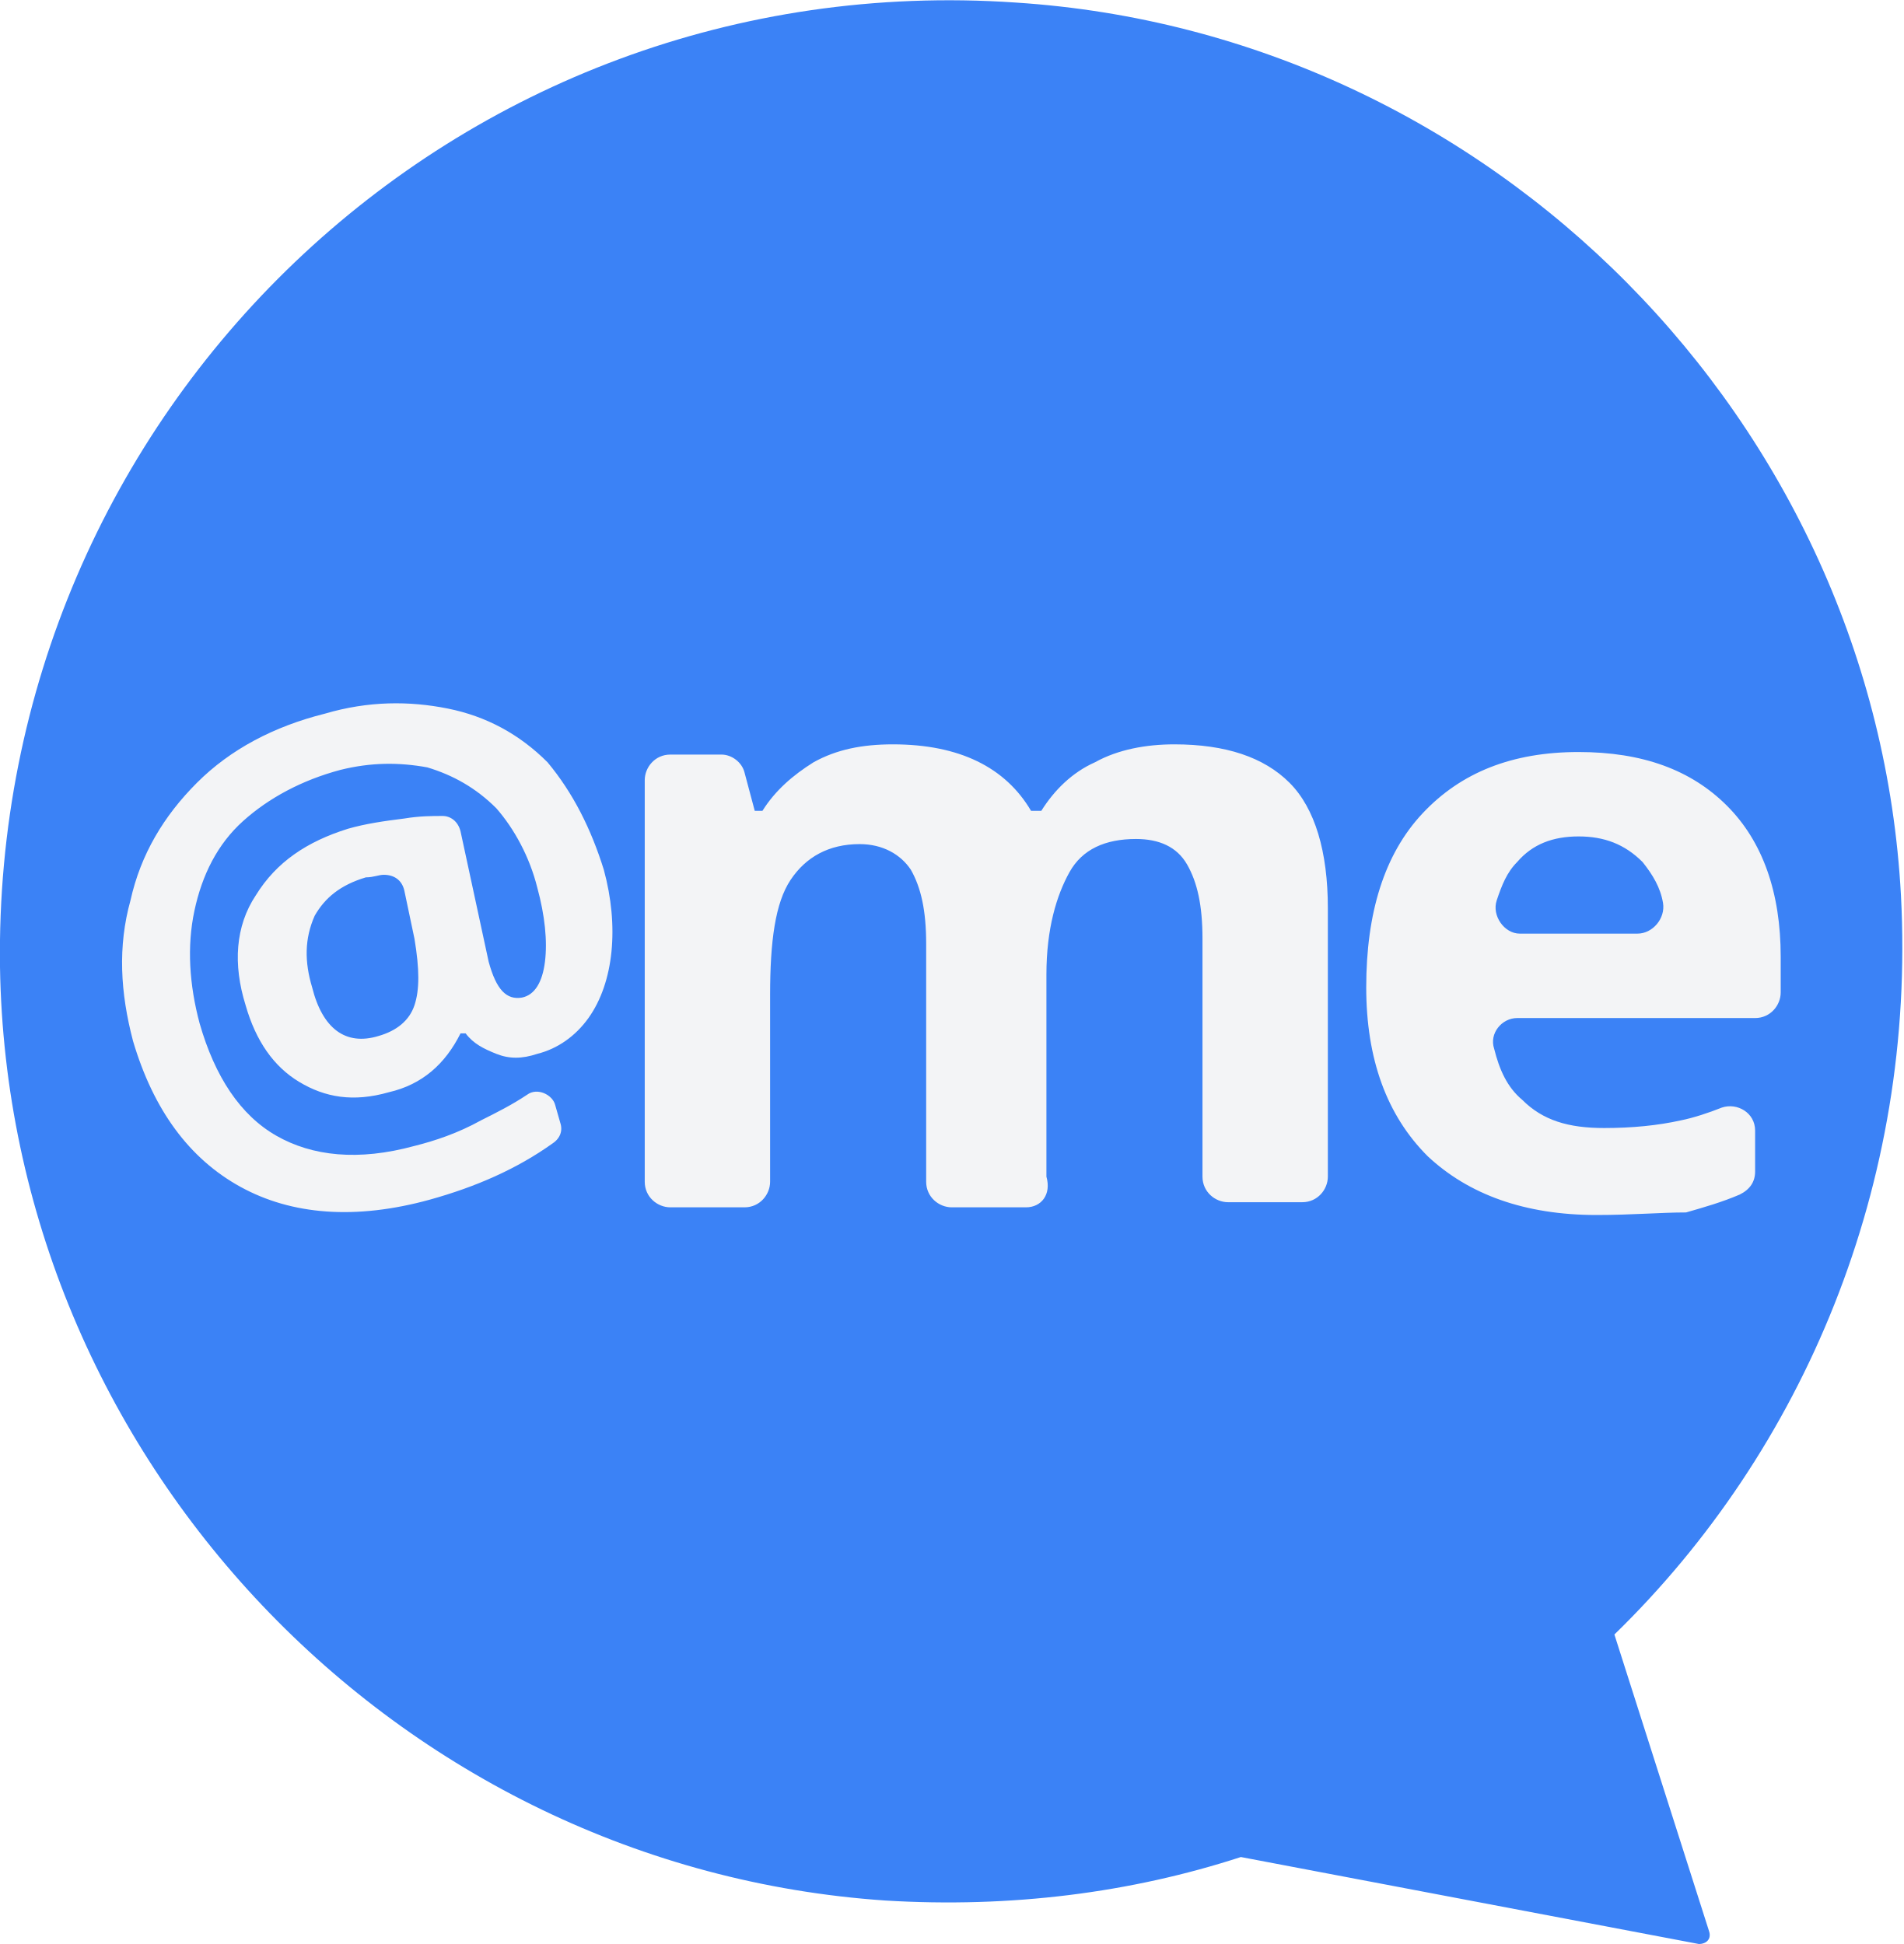
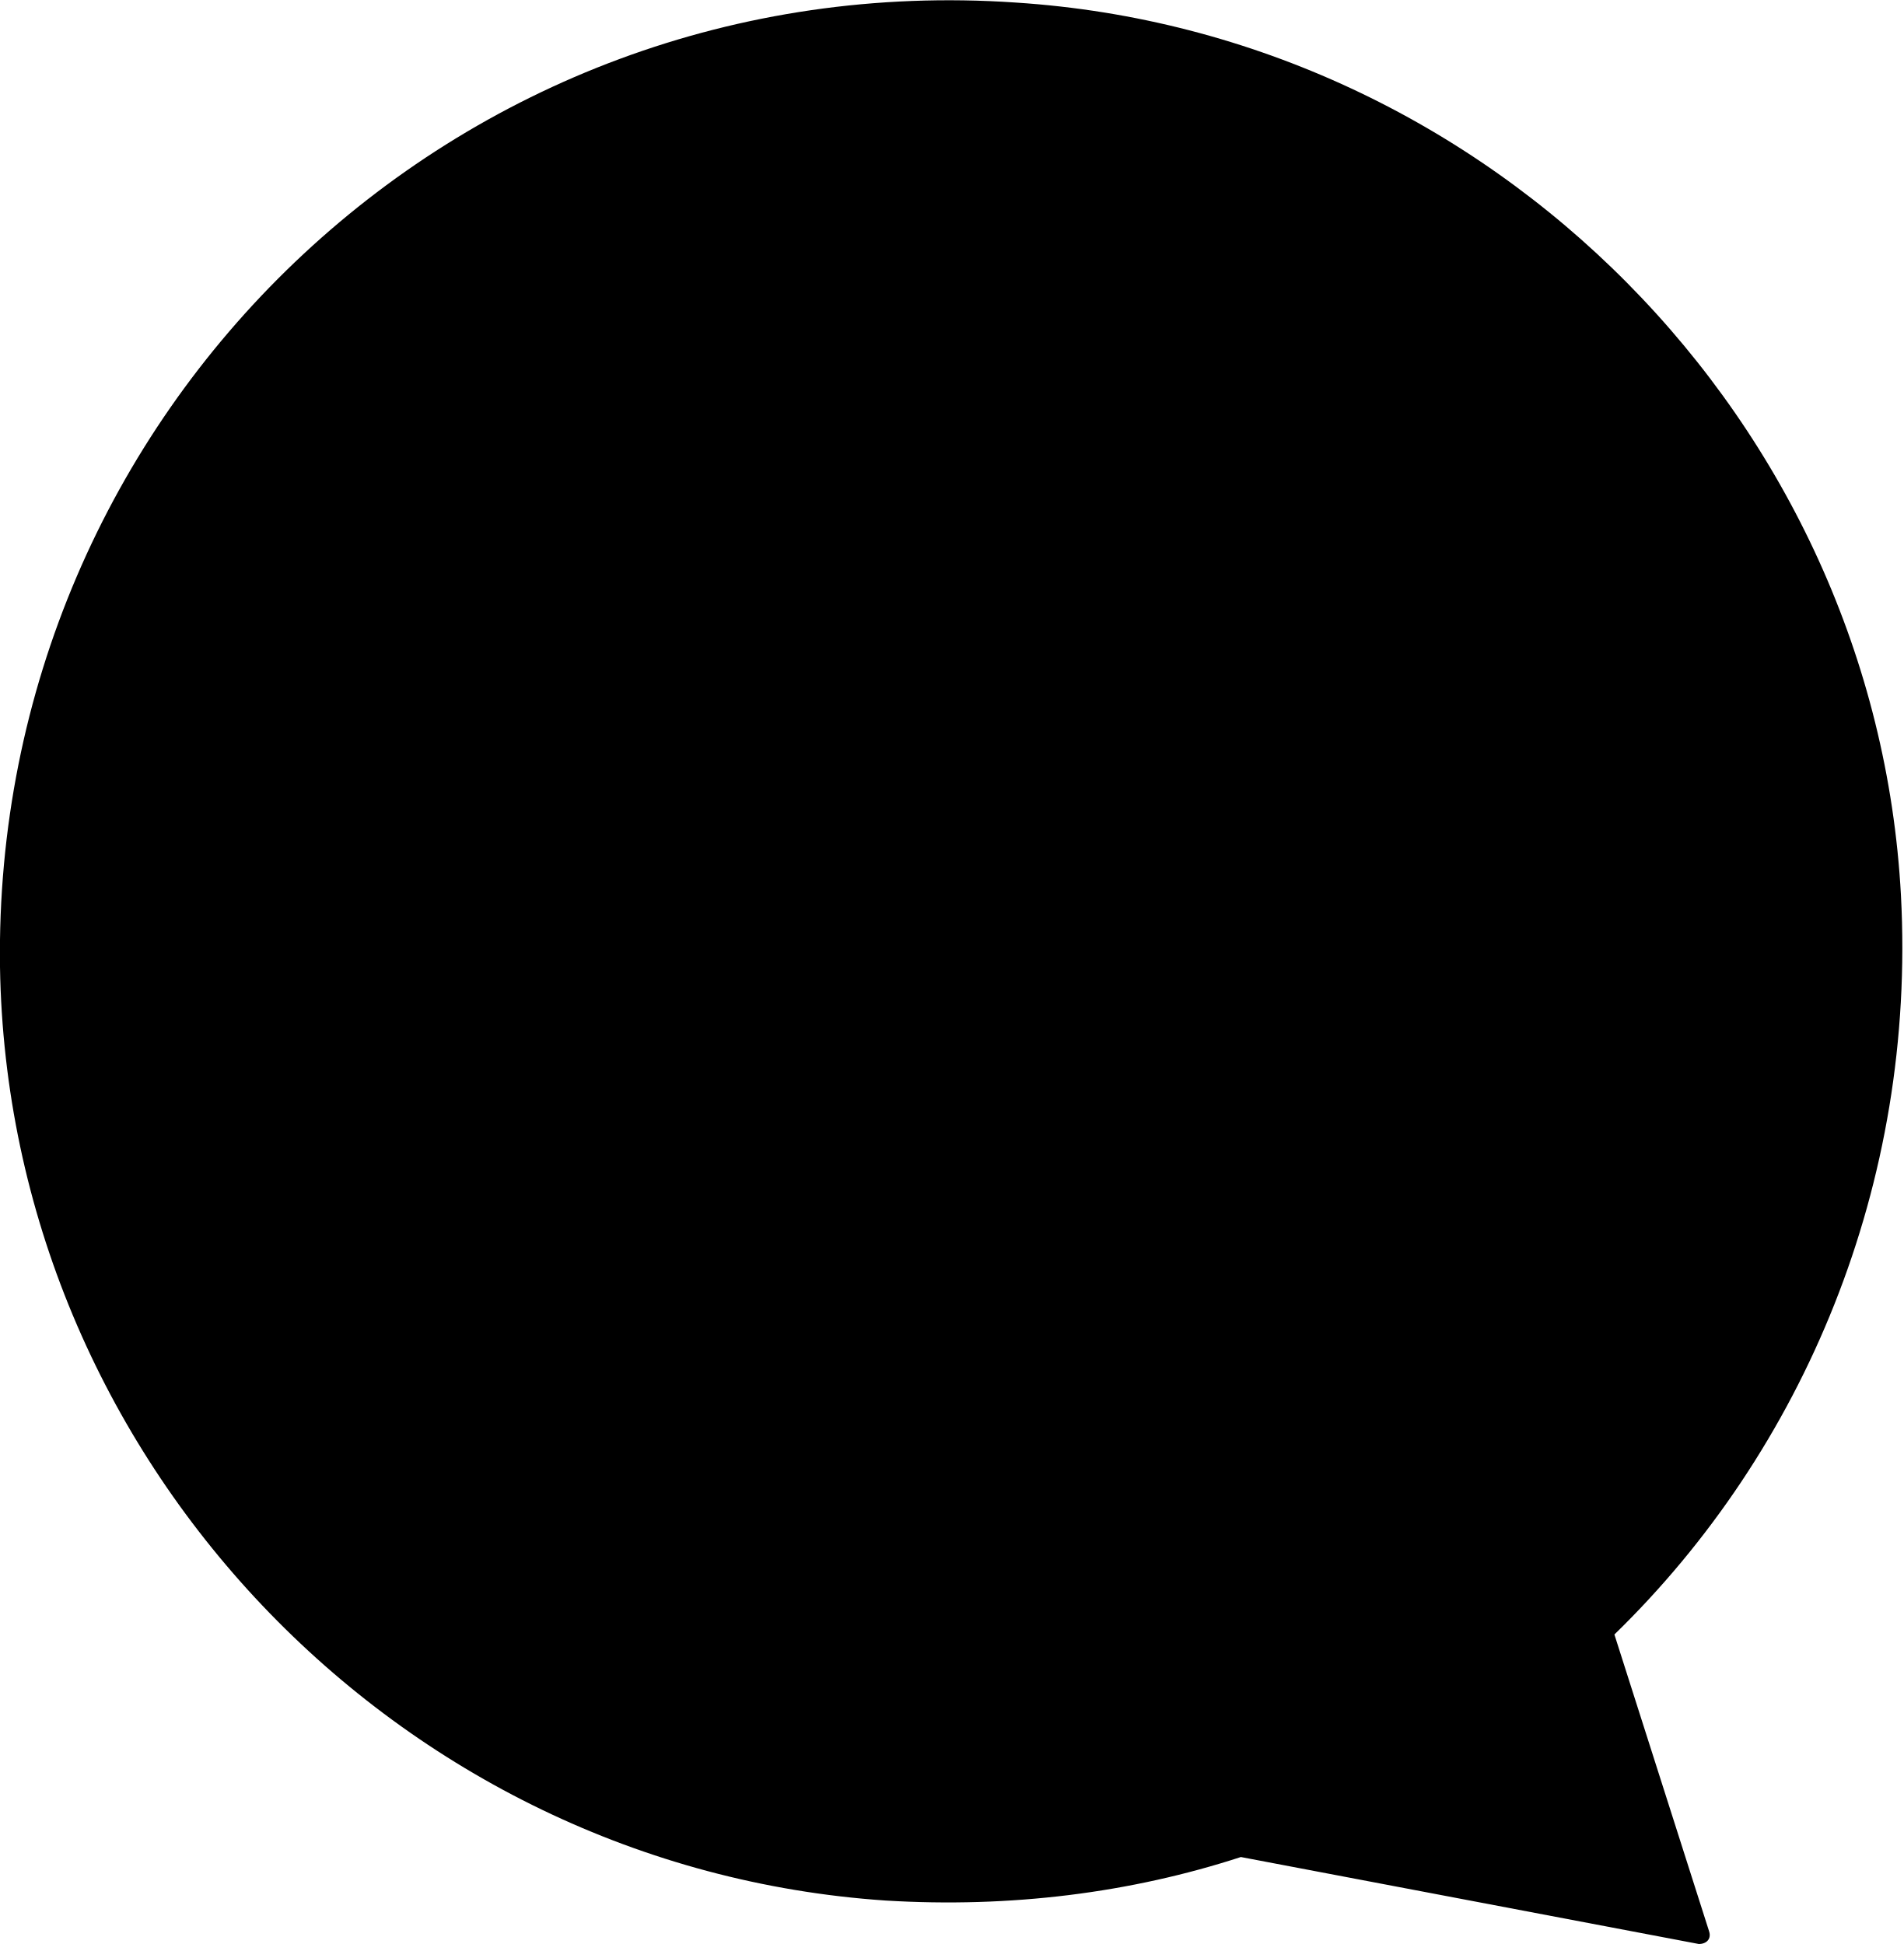
- <svg xmlns="http://www.w3.org/2000/svg" viewBox="0 0 74.4 76">
-   <path id="bg-logo" d="M66.4 76l-17.9-3.4c-4.3 1.4-9 2-13.9 1.7C15.5 73 .3 57 0 37.8-.3 16.1 17.8-1.4 39.7.1 58.3 1.3 73.3 16.5 74.3 35c.6 11.3-3.8 21.7-11.2 28.9l3.7 11.6c.1.3-.1.5-.4.5z" fill="#3b82f6" />
-   <g fill="#f3f4f6">
+ <svg xmlns="http://www.w3.org/2000/svg" viewBox="0 0 74.4 76" id="logo">
+   <path id="bg-logo" d="M66.4 76l-17.9-3.4c-4.3 1.4-9 2-13.9 1.7C15.5 73 .3 57 0 37.8-.3 16.1 17.8-1.4 39.7.1 58.3 1.3 73.3 16.5 74.3 35c.6 11.3-3.8 21.7-11.2 28.9l3.7 11.6c.1.3-.1.5-.4.5z" fill="" />
+   <g fill="" id="@me">
    <path d="M23.6 34c.3 1.1.4 2.2.3 3.2-.1 1-.4 1.9-.9 2.6s-1.2 1.2-2 1.4c-.6.2-1.1.2-1.6 0s-.9-.4-1.2-.8H18c-.6 1.2-1.5 2-2.8 2.3-1.4.4-2.5.2-3.5-.4-1-.6-1.7-1.6-2.1-3-.5-1.6-.4-3.1.4-4.3.8-1.3 2-2.1 3.6-2.6.7-.2 1.4-.3 2.2-.4.6-.1 1.1-.1 1.5-.1.3 0 .6.2.7.6l1.1 5.1c.3 1.1.7 1.5 1.3 1.4.5-.1.8-.6.9-1.4.1-.8 0-1.8-.3-2.9-.3-1.2-.9-2.3-1.6-3.1-.8-.8-1.7-1.3-2.7-1.6-1.1-.2-2.2-.2-3.4.1-1.5.4-2.8 1.1-3.8 2-1 .9-1.6 2.1-1.9 3.5-.3 1.4-.2 2.9.2 4.4.6 2.1 1.6 3.6 3 4.4 1.4.8 3.2 1 5.4.4.8-.2 1.7-.5 2.6-1 .6-.3 1.2-.6 1.8-1 .4-.3 1 0 1.1.4l.2.7c.1.3 0 .6-.3.8-1.4 1-3 1.7-4.8 2.2-2.9.8-5.4.6-7.4-.5s-3.4-3-4.2-5.7c-.5-1.9-.6-3.7-.1-5.5.4-1.8 1.3-3.3 2.6-4.6 1.3-1.3 3-2.2 5-2.7 1.7-.5 3.3-.5 4.8-.2s2.8 1 3.9 2.1c1 1.2 1.7 2.6 2.2 4.2zm-11.4 4.6c.4 1.6 1.3 2.3 2.6 1.9.7-.2 1.2-.6 1.4-1.2.2-.6.2-1.4 0-2.6l-.4-1.9c-.1-.4-.4-.6-.8-.6-.2 0-.4.1-.7.1-1 .3-1.6.8-2 1.5-.4.9-.4 1.8-.1 2.8zM40.1 47.2h-2.9c-.5 0-1-.4-1-1v-9.3c0-1.3-.2-2.2-.6-2.9-.4-.6-1.1-1-2-1-1.2 0-2.1.5-2.7 1.4-.6.9-.8 2.4-.8 4.5v7.3c0 .5-.4 1-1 1h-2.9c-.5 0-1-.4-1-1V30.5c0-.5.4-1 1-1h2c.4 0 .8.3.9.7l.4 1.5h.3c.5-.8 1.2-1.4 2-1.9.9-.5 1.9-.7 3.1-.7 2.6 0 4.4.9 5.4 2.6h.4c.5-.8 1.2-1.5 2.1-1.9.9-.5 2-.7 3.1-.7 2 0 3.5.5 4.5 1.5s1.5 2.7 1.5 4.9V46c0 .5-.4 1-1 1H48c-.5 0-1-.4-1-1v-9.3c0-1.3-.2-2.2-.6-2.9s-1.1-1-2-1c-1.2 0-2.1.4-2.6 1.3s-.9 2.2-.9 4V46c.2.7-.2 1.2-.8 1.2zM62.4 47.5c-2.8 0-5-.8-6.6-2.3-1.6-1.6-2.4-3.8-2.4-6.6 0-2.9.7-5.2 2.2-6.8 1.5-1.6 3.5-2.4 6.1-2.4 2.5 0 4.4.7 5.8 2.1s2.1 3.4 2.1 5.9v1.4c0 .5-.4 1-1 1h-9.3c-.6 0-1.1.6-.9 1.2.2.8.5 1.5 1.1 2 .8.8 1.8 1.1 3.2 1.1 1.1 0 2.1-.1 3-.3.5-.1 1.1-.3 1.6-.5.6-.2 1.3.2 1.3.9v1.6c0 .4-.2.7-.6.9-.7.3-1.4.5-2.1.7-1 0-2.1.1-3.5.1zm-.7-14.8c-1 0-1.8.3-2.4 1-.4.4-.6.9-.8 1.5-.2.6.3 1.3.9 1.3H64c.6 0 1.1-.6 1-1.2-.1-.6-.4-1.1-.8-1.6-.7-.7-1.5-1-2.5-1z" />
  </g>
</svg>
